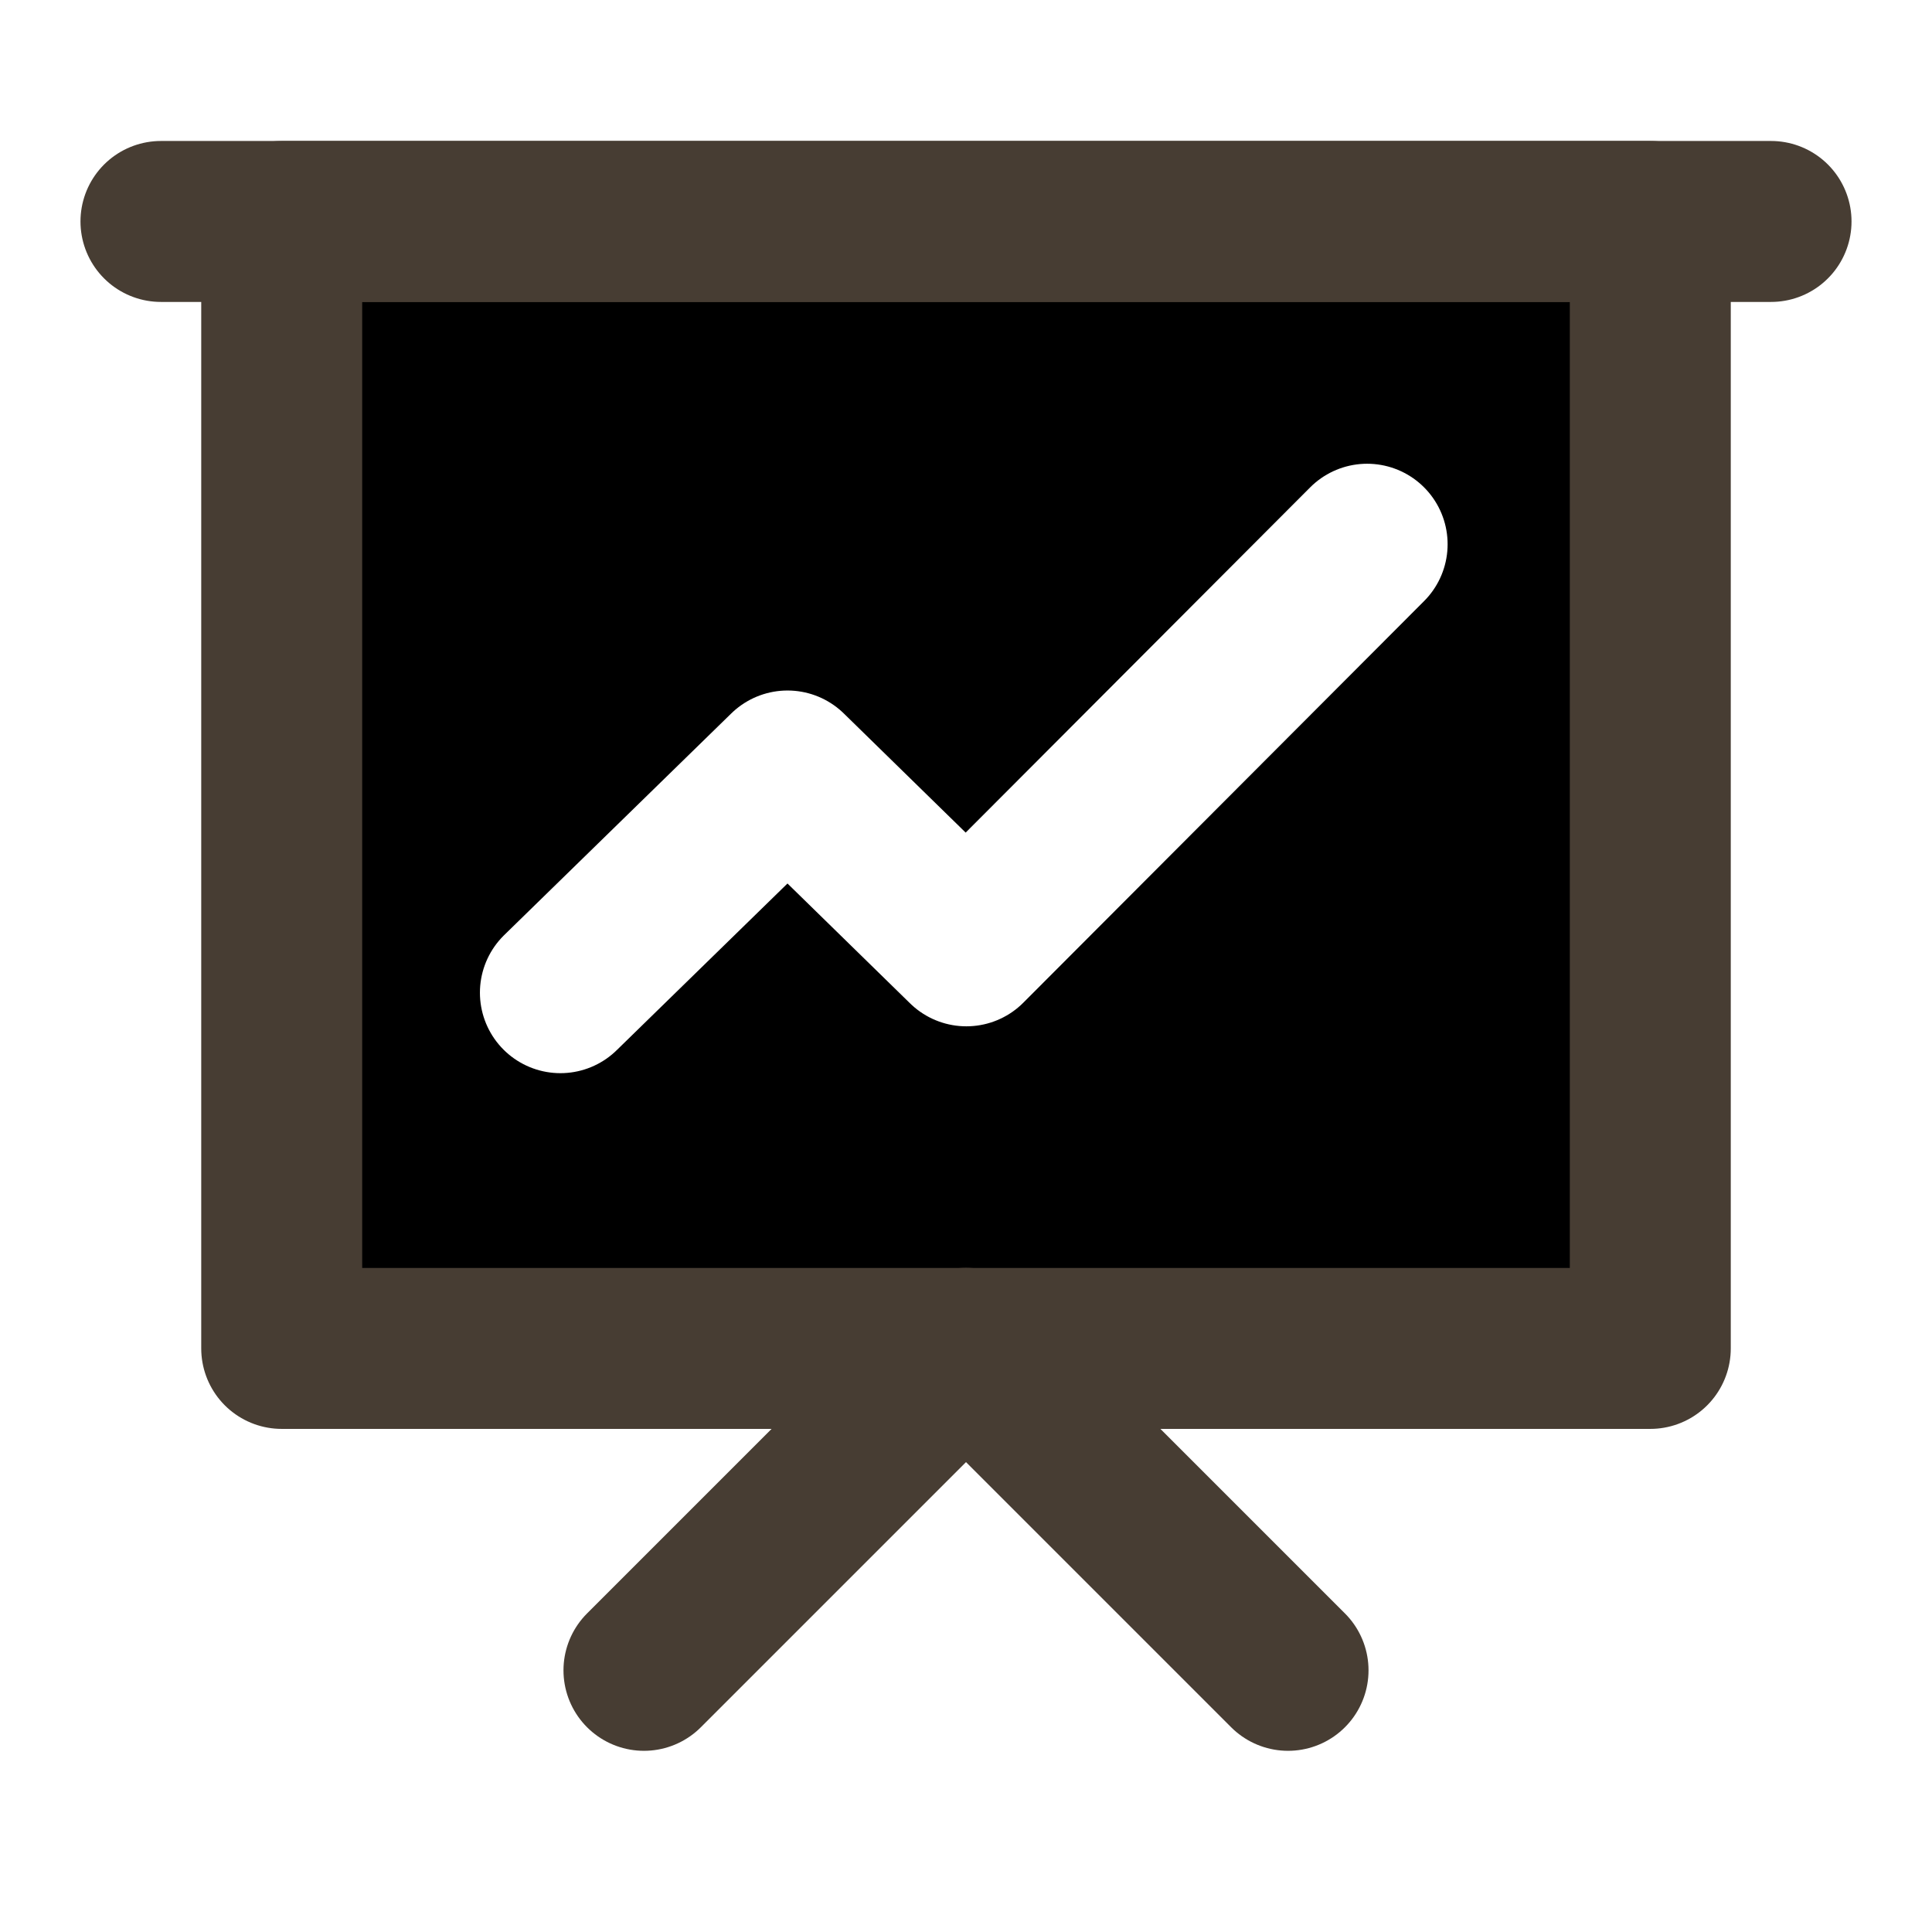
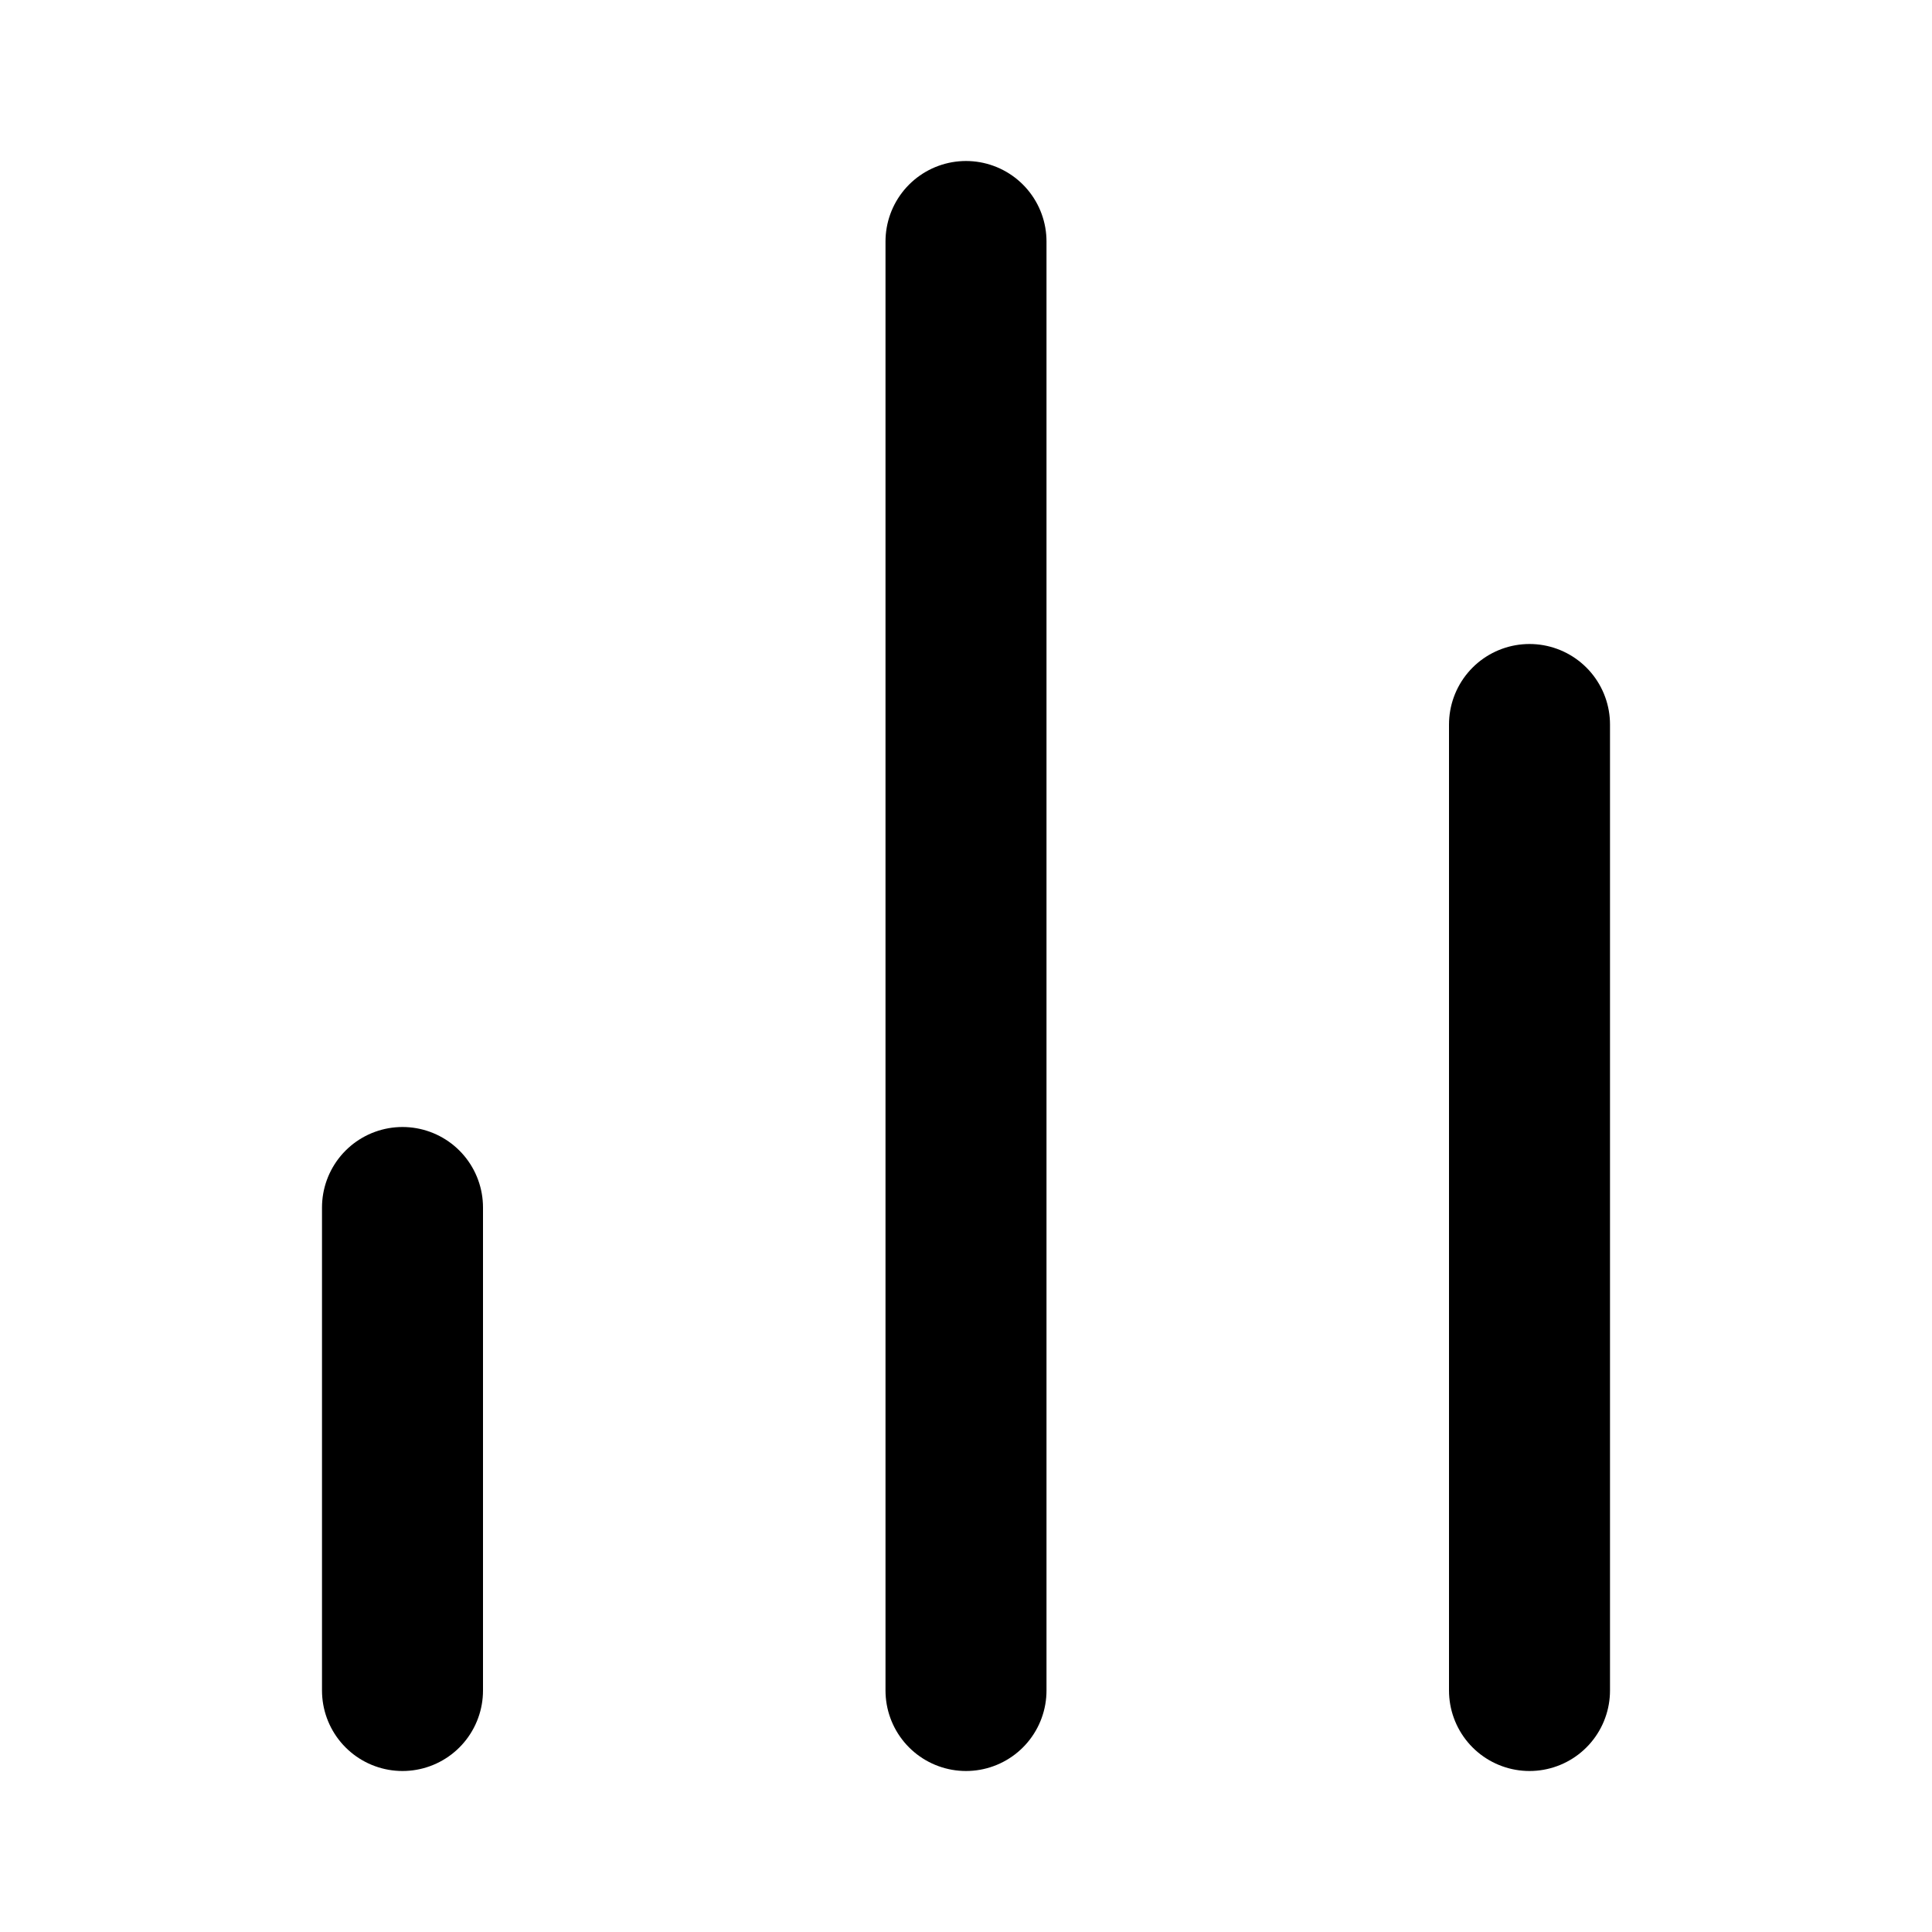
- <svg xmlns="http://www.w3.org/2000/svg" width="16" height="16" viewBox="0 0 16 16" fill="none">
-   <path d="M13.667 1.834L2.333 1.834L2.333 11.167L13.667 11.167L13.667 1.834Z" stroke="rgba(71, 61, 51, 1)" stroke-width="1.333" stroke-linejoin="round" fill="currentColor" />
-   <path stroke="rgba(71, 61, 51, 1)" stroke-width="1.333" stroke-linejoin="round" stroke-linecap="round" d="M5.333 13.833L8 11.166L10.667 13.833" />
-   <path stroke="rgba(255, 255, 255, 1.00)" stroke-width="1.333" stroke-linejoin="round" stroke-linecap="round" d="M4.641 8.221L6.522 6.385L8.003 7.833L11.322 4.507" />
-   <path stroke="rgba(71, 61, 51, 1)" stroke-width="1.333" stroke-linejoin="round" stroke-linecap="round" d="M1.333 1.834L14.667 1.834" />
+ <svg xmlns="http://www.w3.org/2000/svg" width="1em" height="1em" viewBox="0 0 24 24" fill="none" stroke="currentColor" stroke-width="2" stroke-linecap="round" stroke-linejoin="round" data-lucide="bar-chart-2" aria-hidden="true" class="lucide lucide-bar-chart-2">
+   <path d="M5 21v-6" />
+   <path d="M12 21V3" />
+   <path d="M19 21V9" />
</svg>
